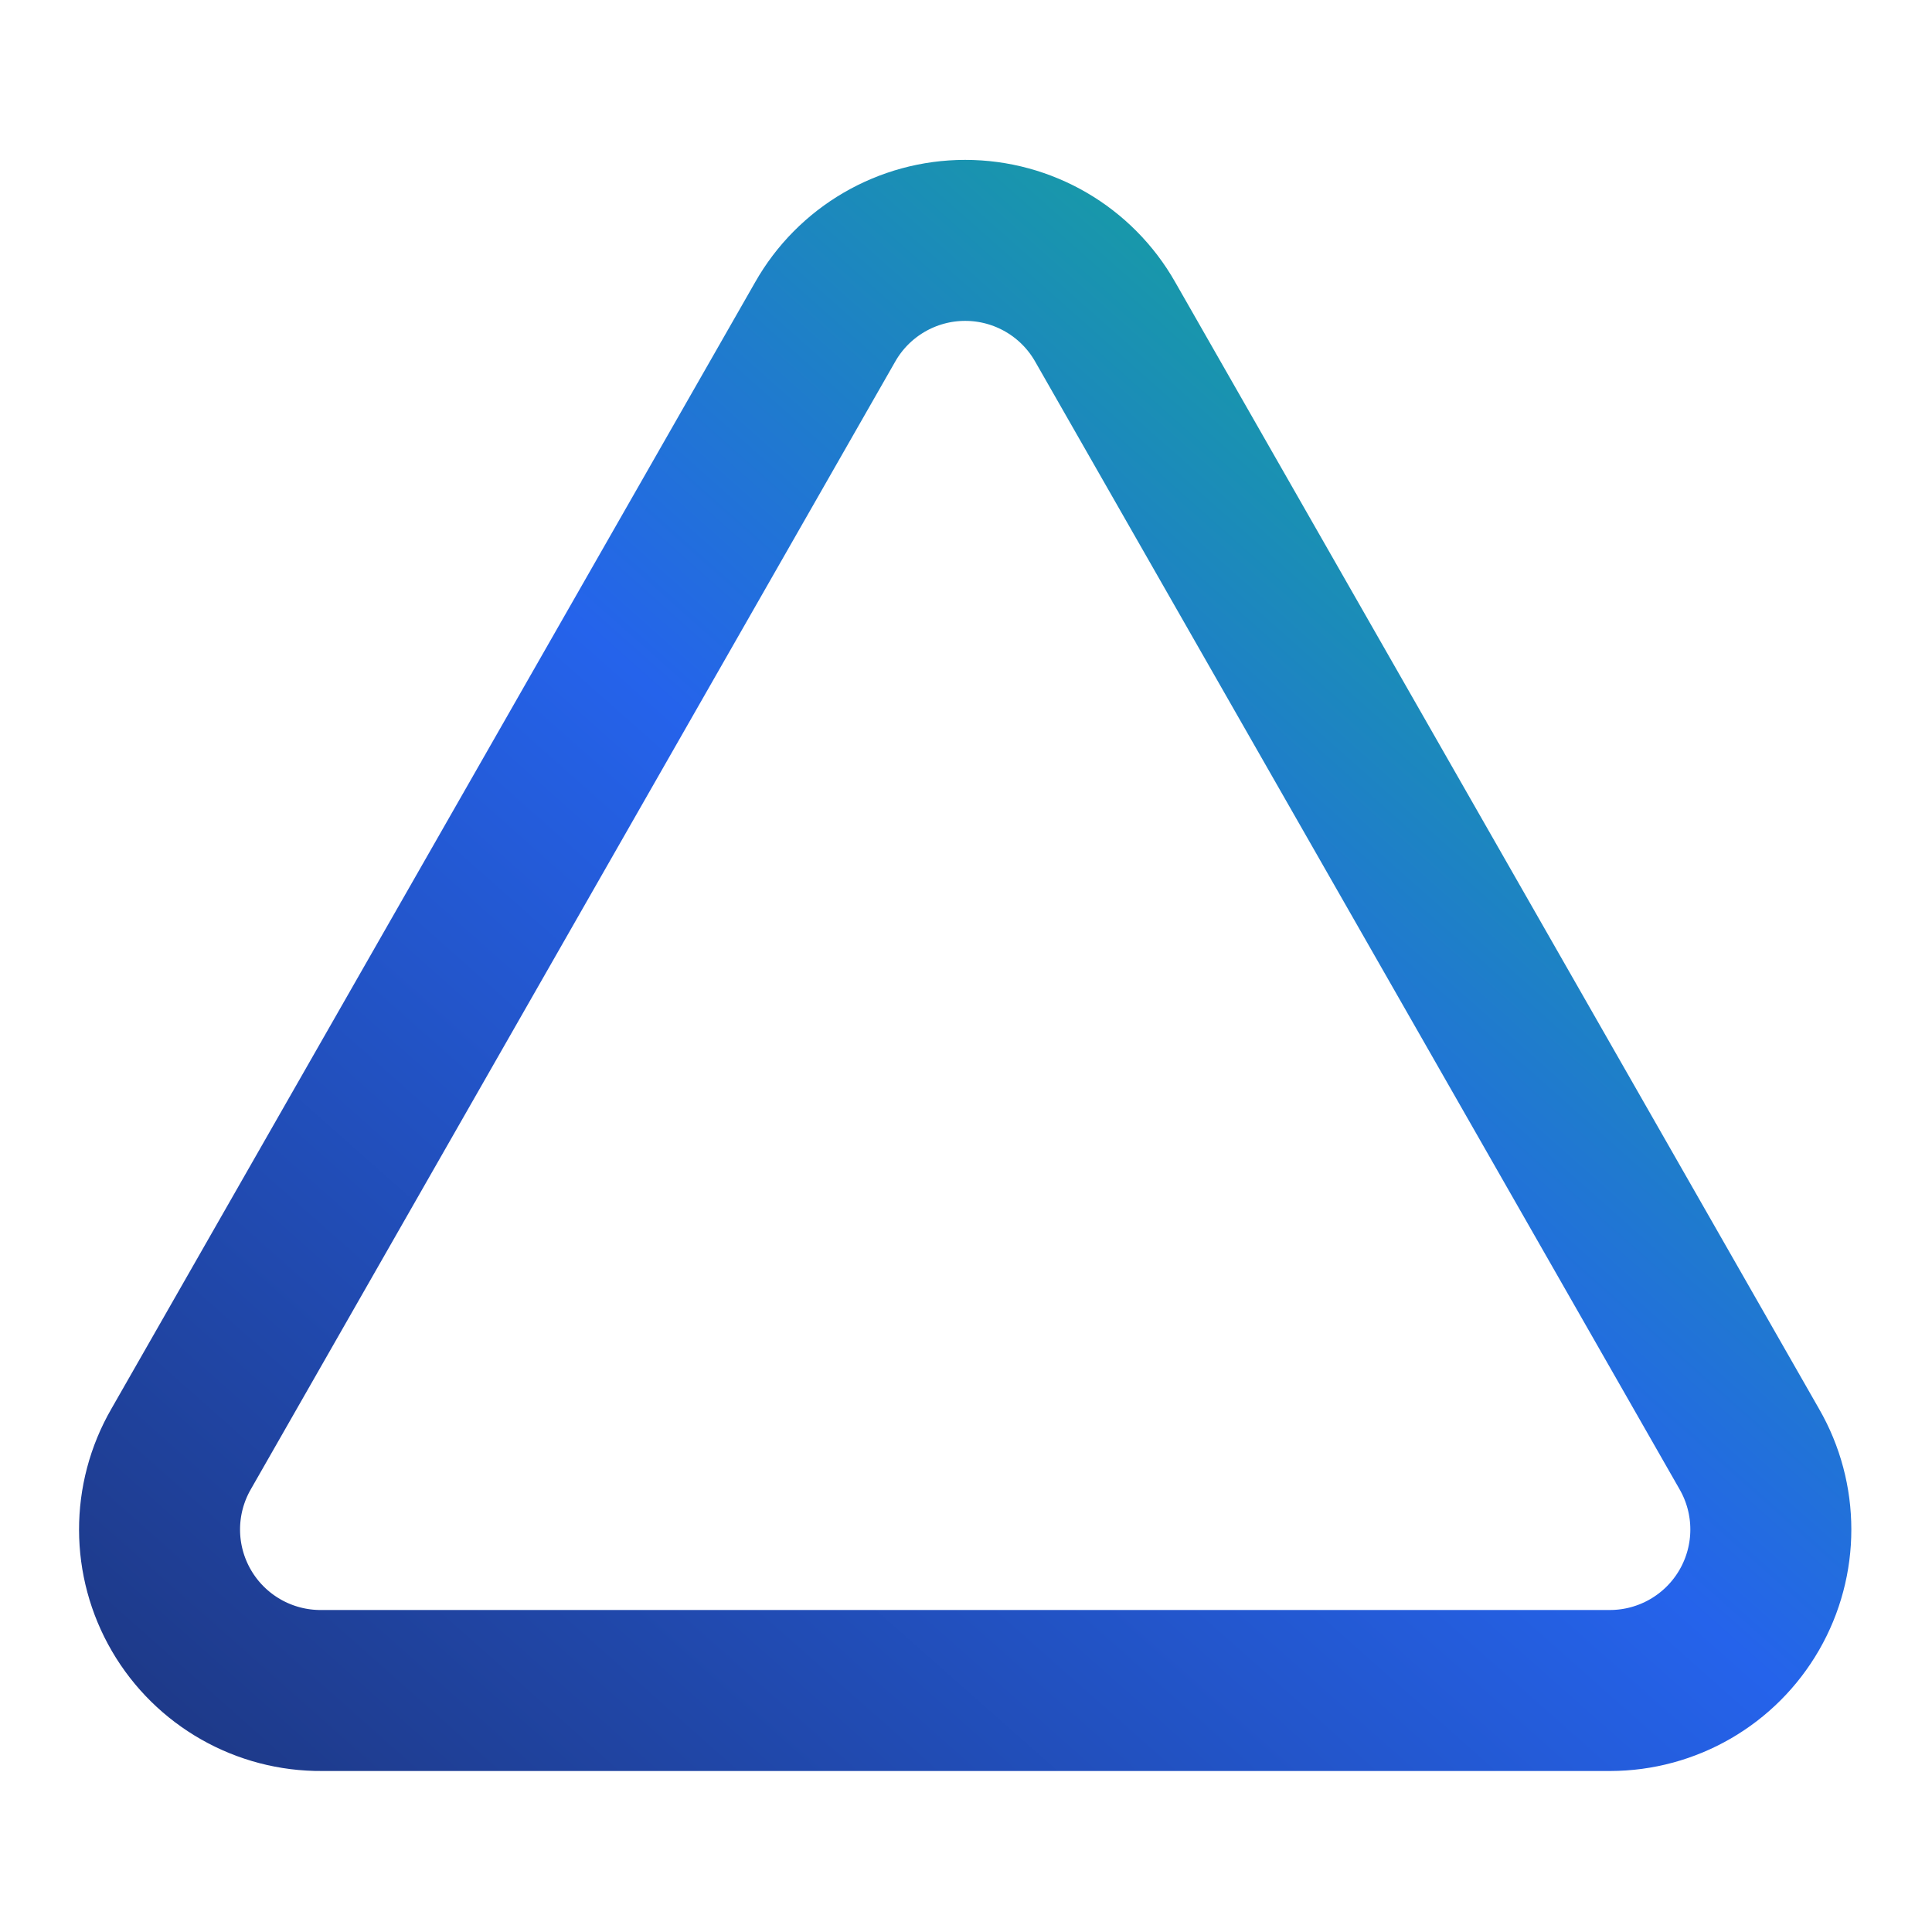
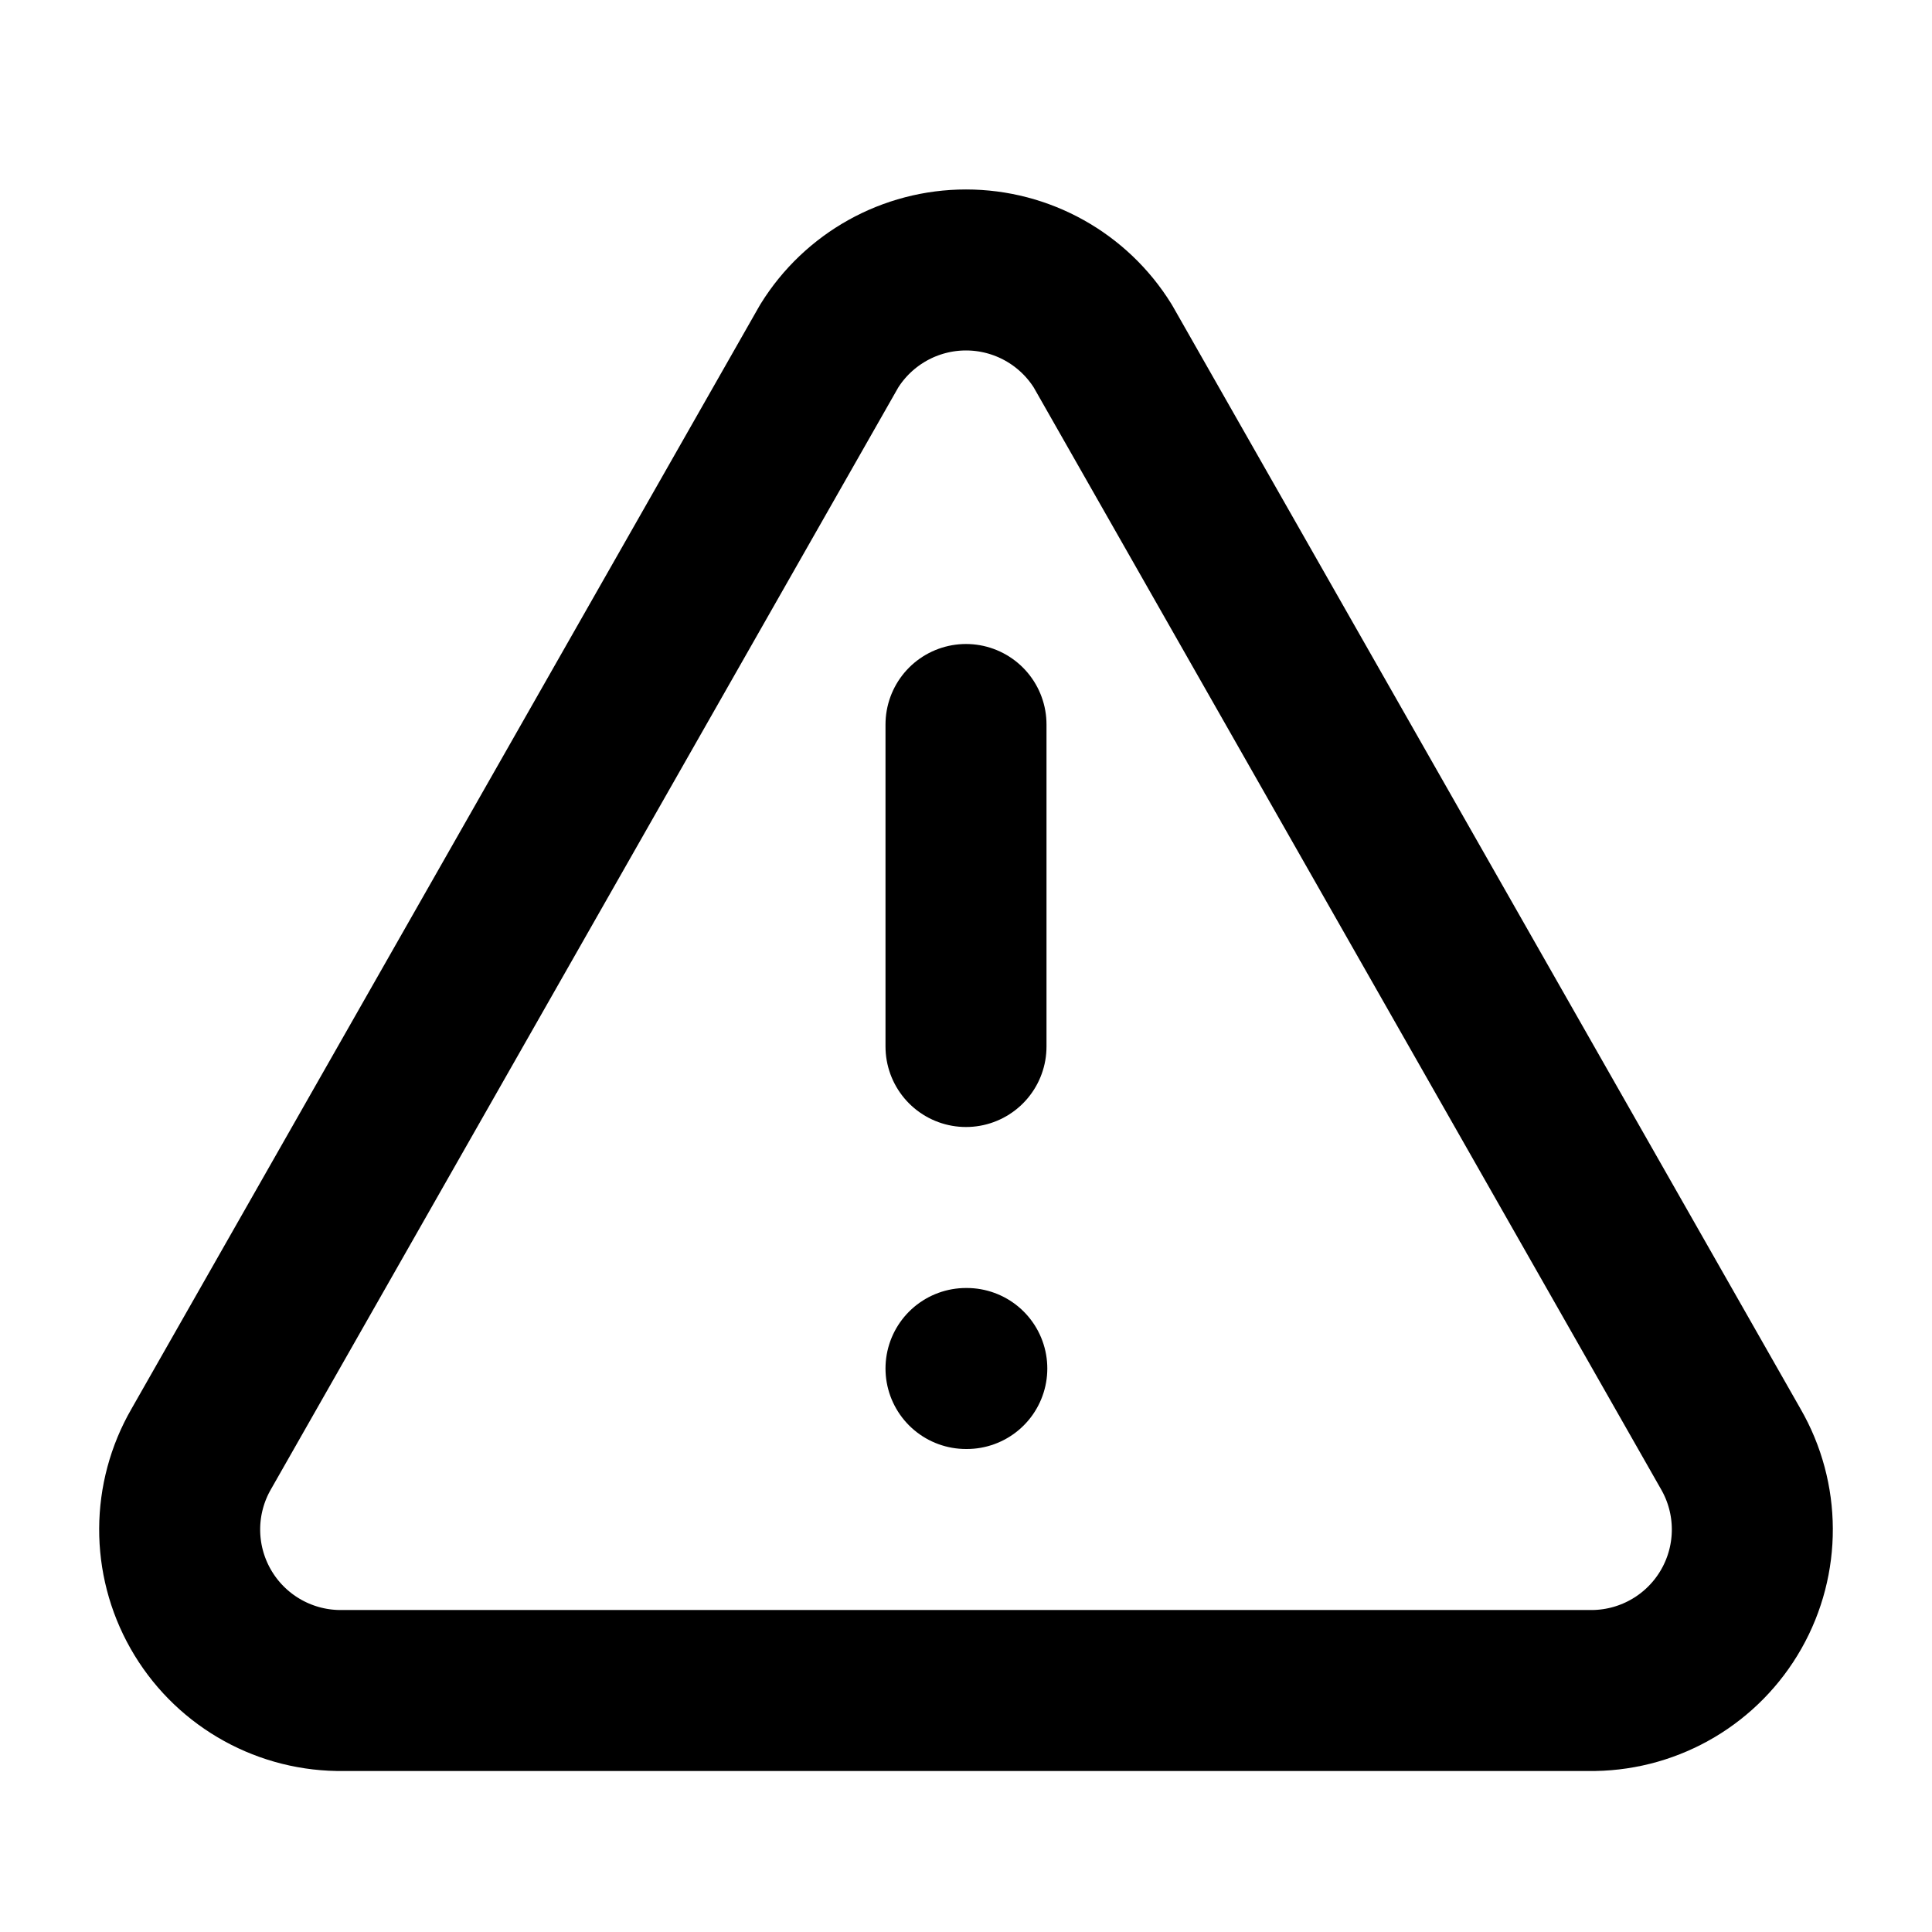
- <svg xmlns="http://www.w3.org/2000/svg" width="24" height="24" viewBox="0 0 24 24" fill="none" stroke="url(#brGradient)" stroke-width="2" stroke-linecap="round" stroke-linejoin="round">
-   <defs>
-     <linearGradient id="brGradient" x1="0%" y1="100%" x2="100%" y2="0%">
-       <stop offset="0%" stop-color="#1e3a8a" />
-       <stop offset="50%" stop-color="#2563eb" />
-       <stop offset="100%" stop-color="#10b981" />
-     </linearGradient>
-   </defs>
-   <path d="m21.73 18-8-14a2 2 0 0 0-3.48 0l-8 14A2 2 0 0 0 4 21h16a2 2 0 0 0 1.73-3Z" />
-   <path d="M12 9v4" />
-   <path d="M12 17h.01" />
+ <svg xmlns="http://www.w3.org/2000/svg" width="24" height="24" viewBox="0 0 24 24" fill="none" stroke="currentColor" stroke-width="2" stroke-linecap="round" stroke-linejoin="round">
+   <path d="M10.3 4.3 2.5 18a2 2 0 0 0 1.7 3h15.6a2 2 0 0 0 1.7-3L13.7 4.3a2 2 0 0 0-3.4 0z" />
+   <path d="M12 9v4M12 17h.01" />
</svg>
